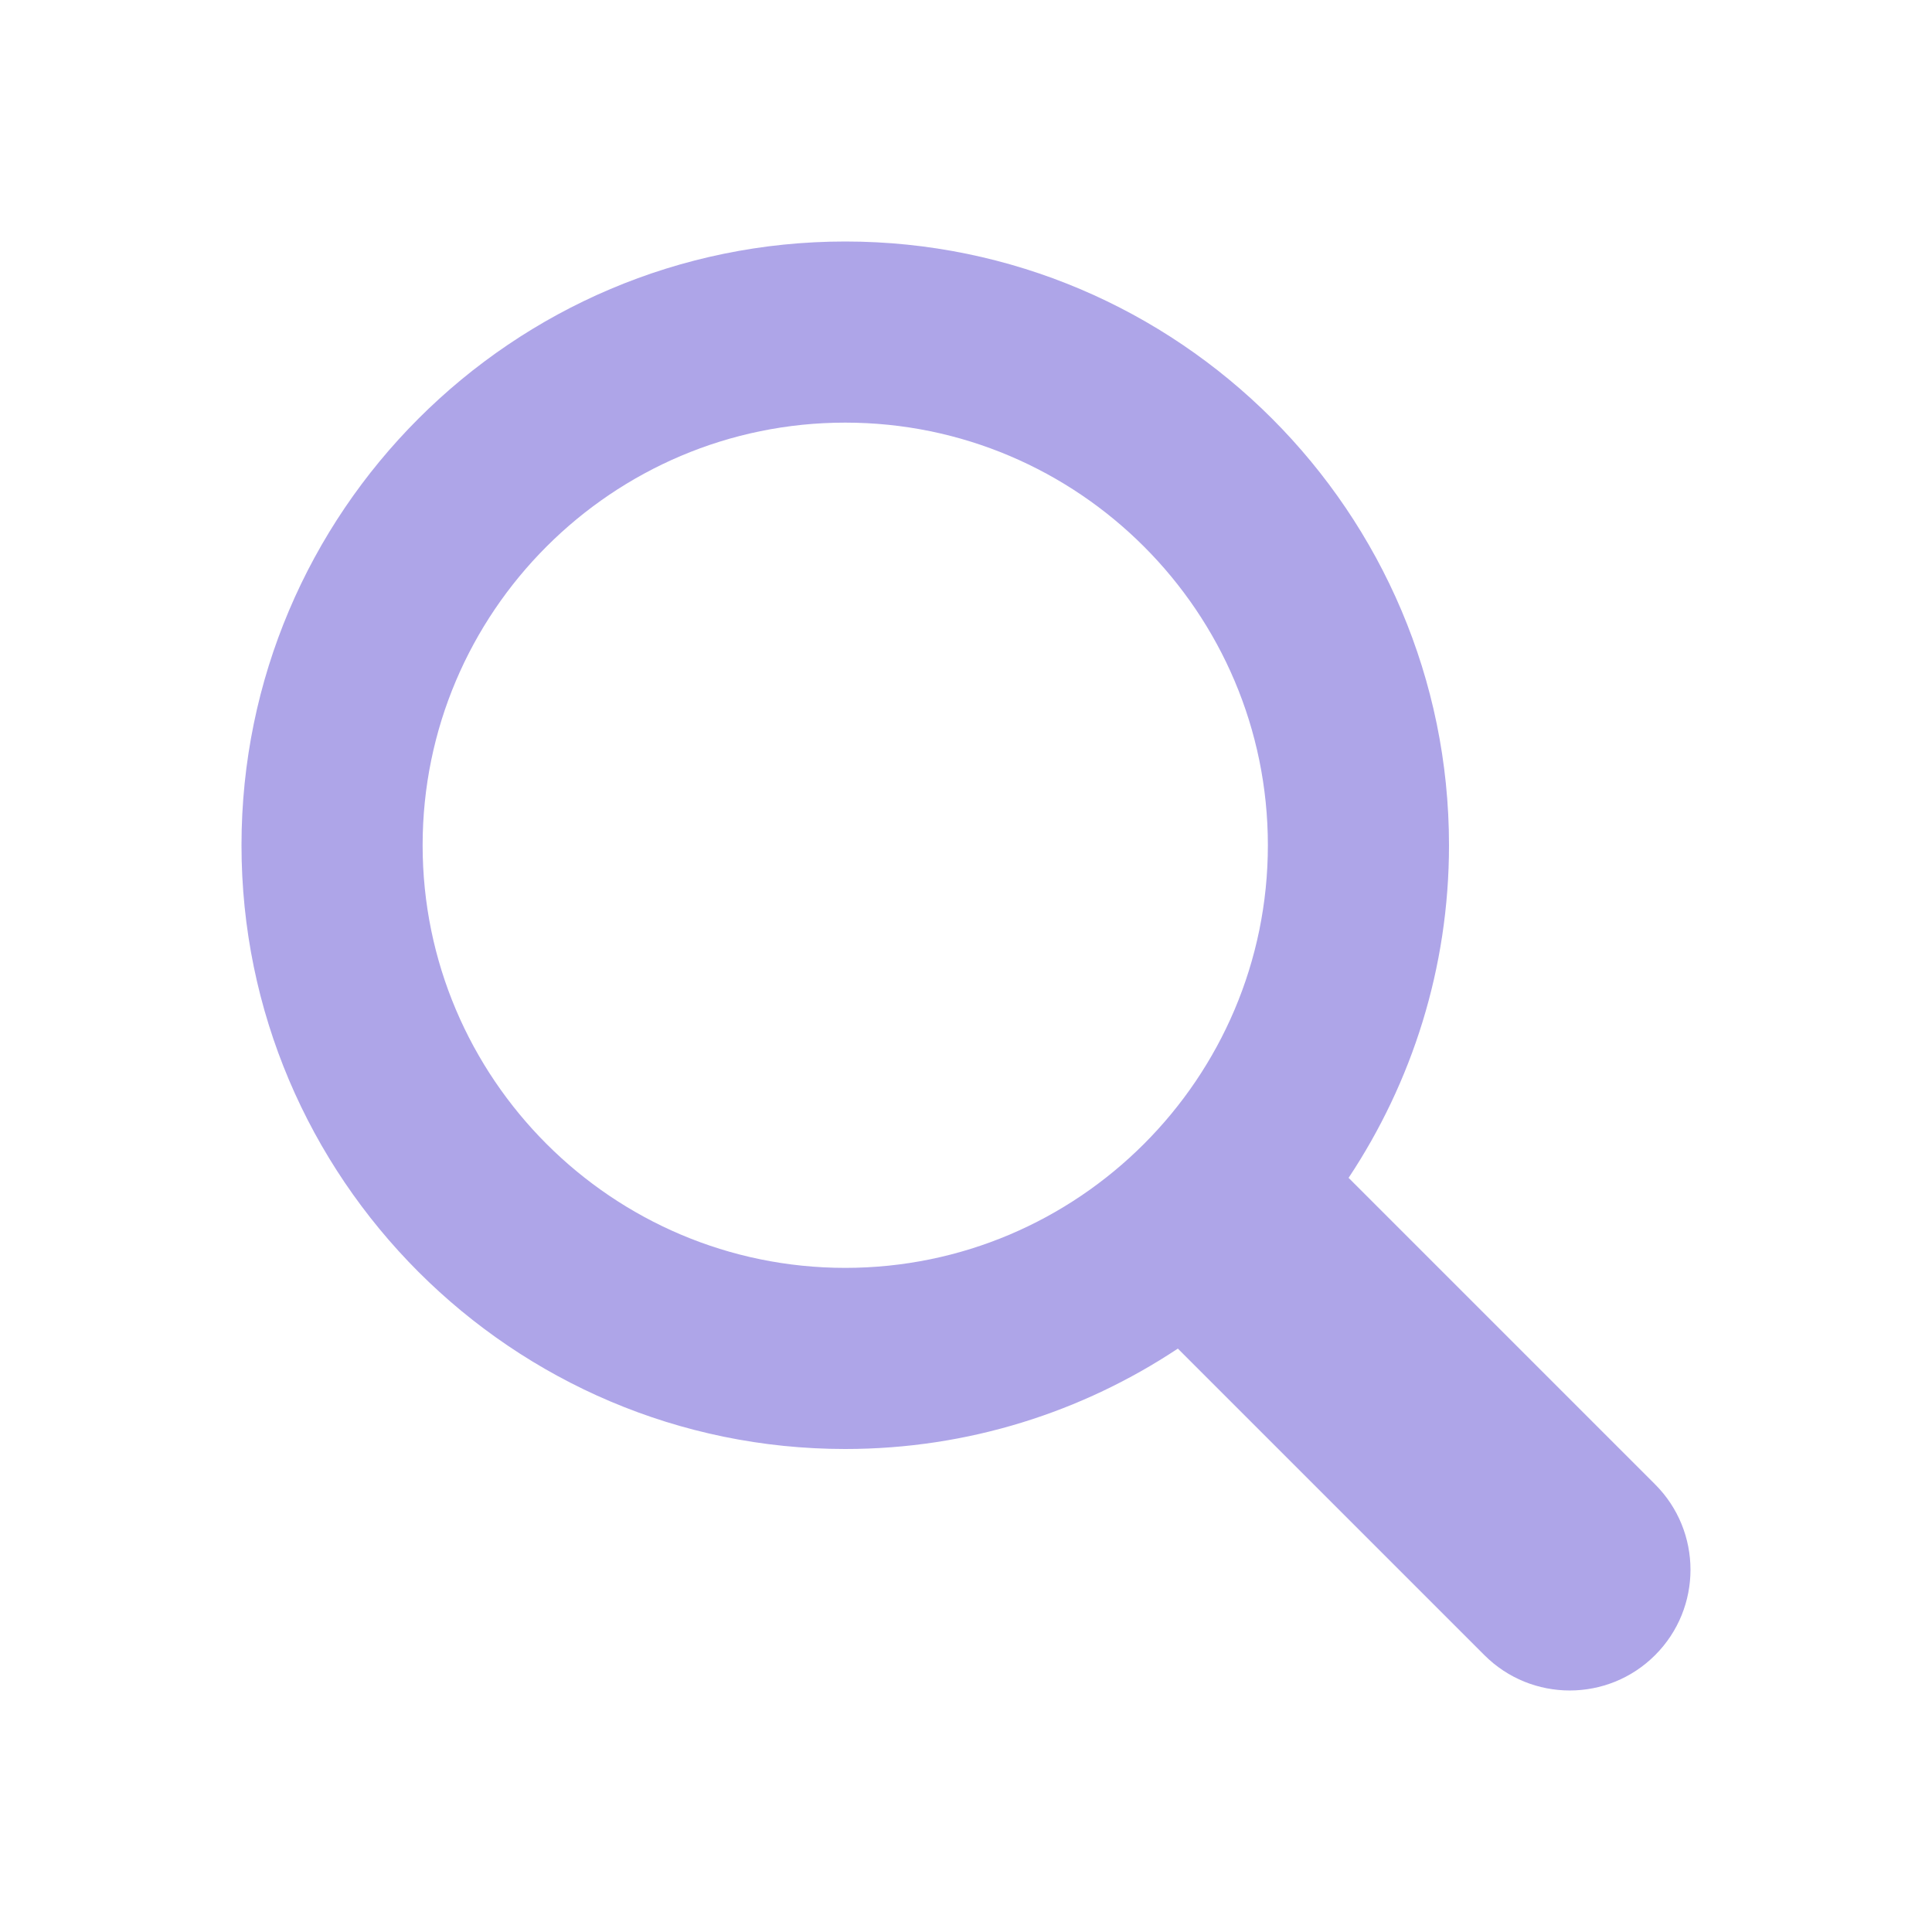
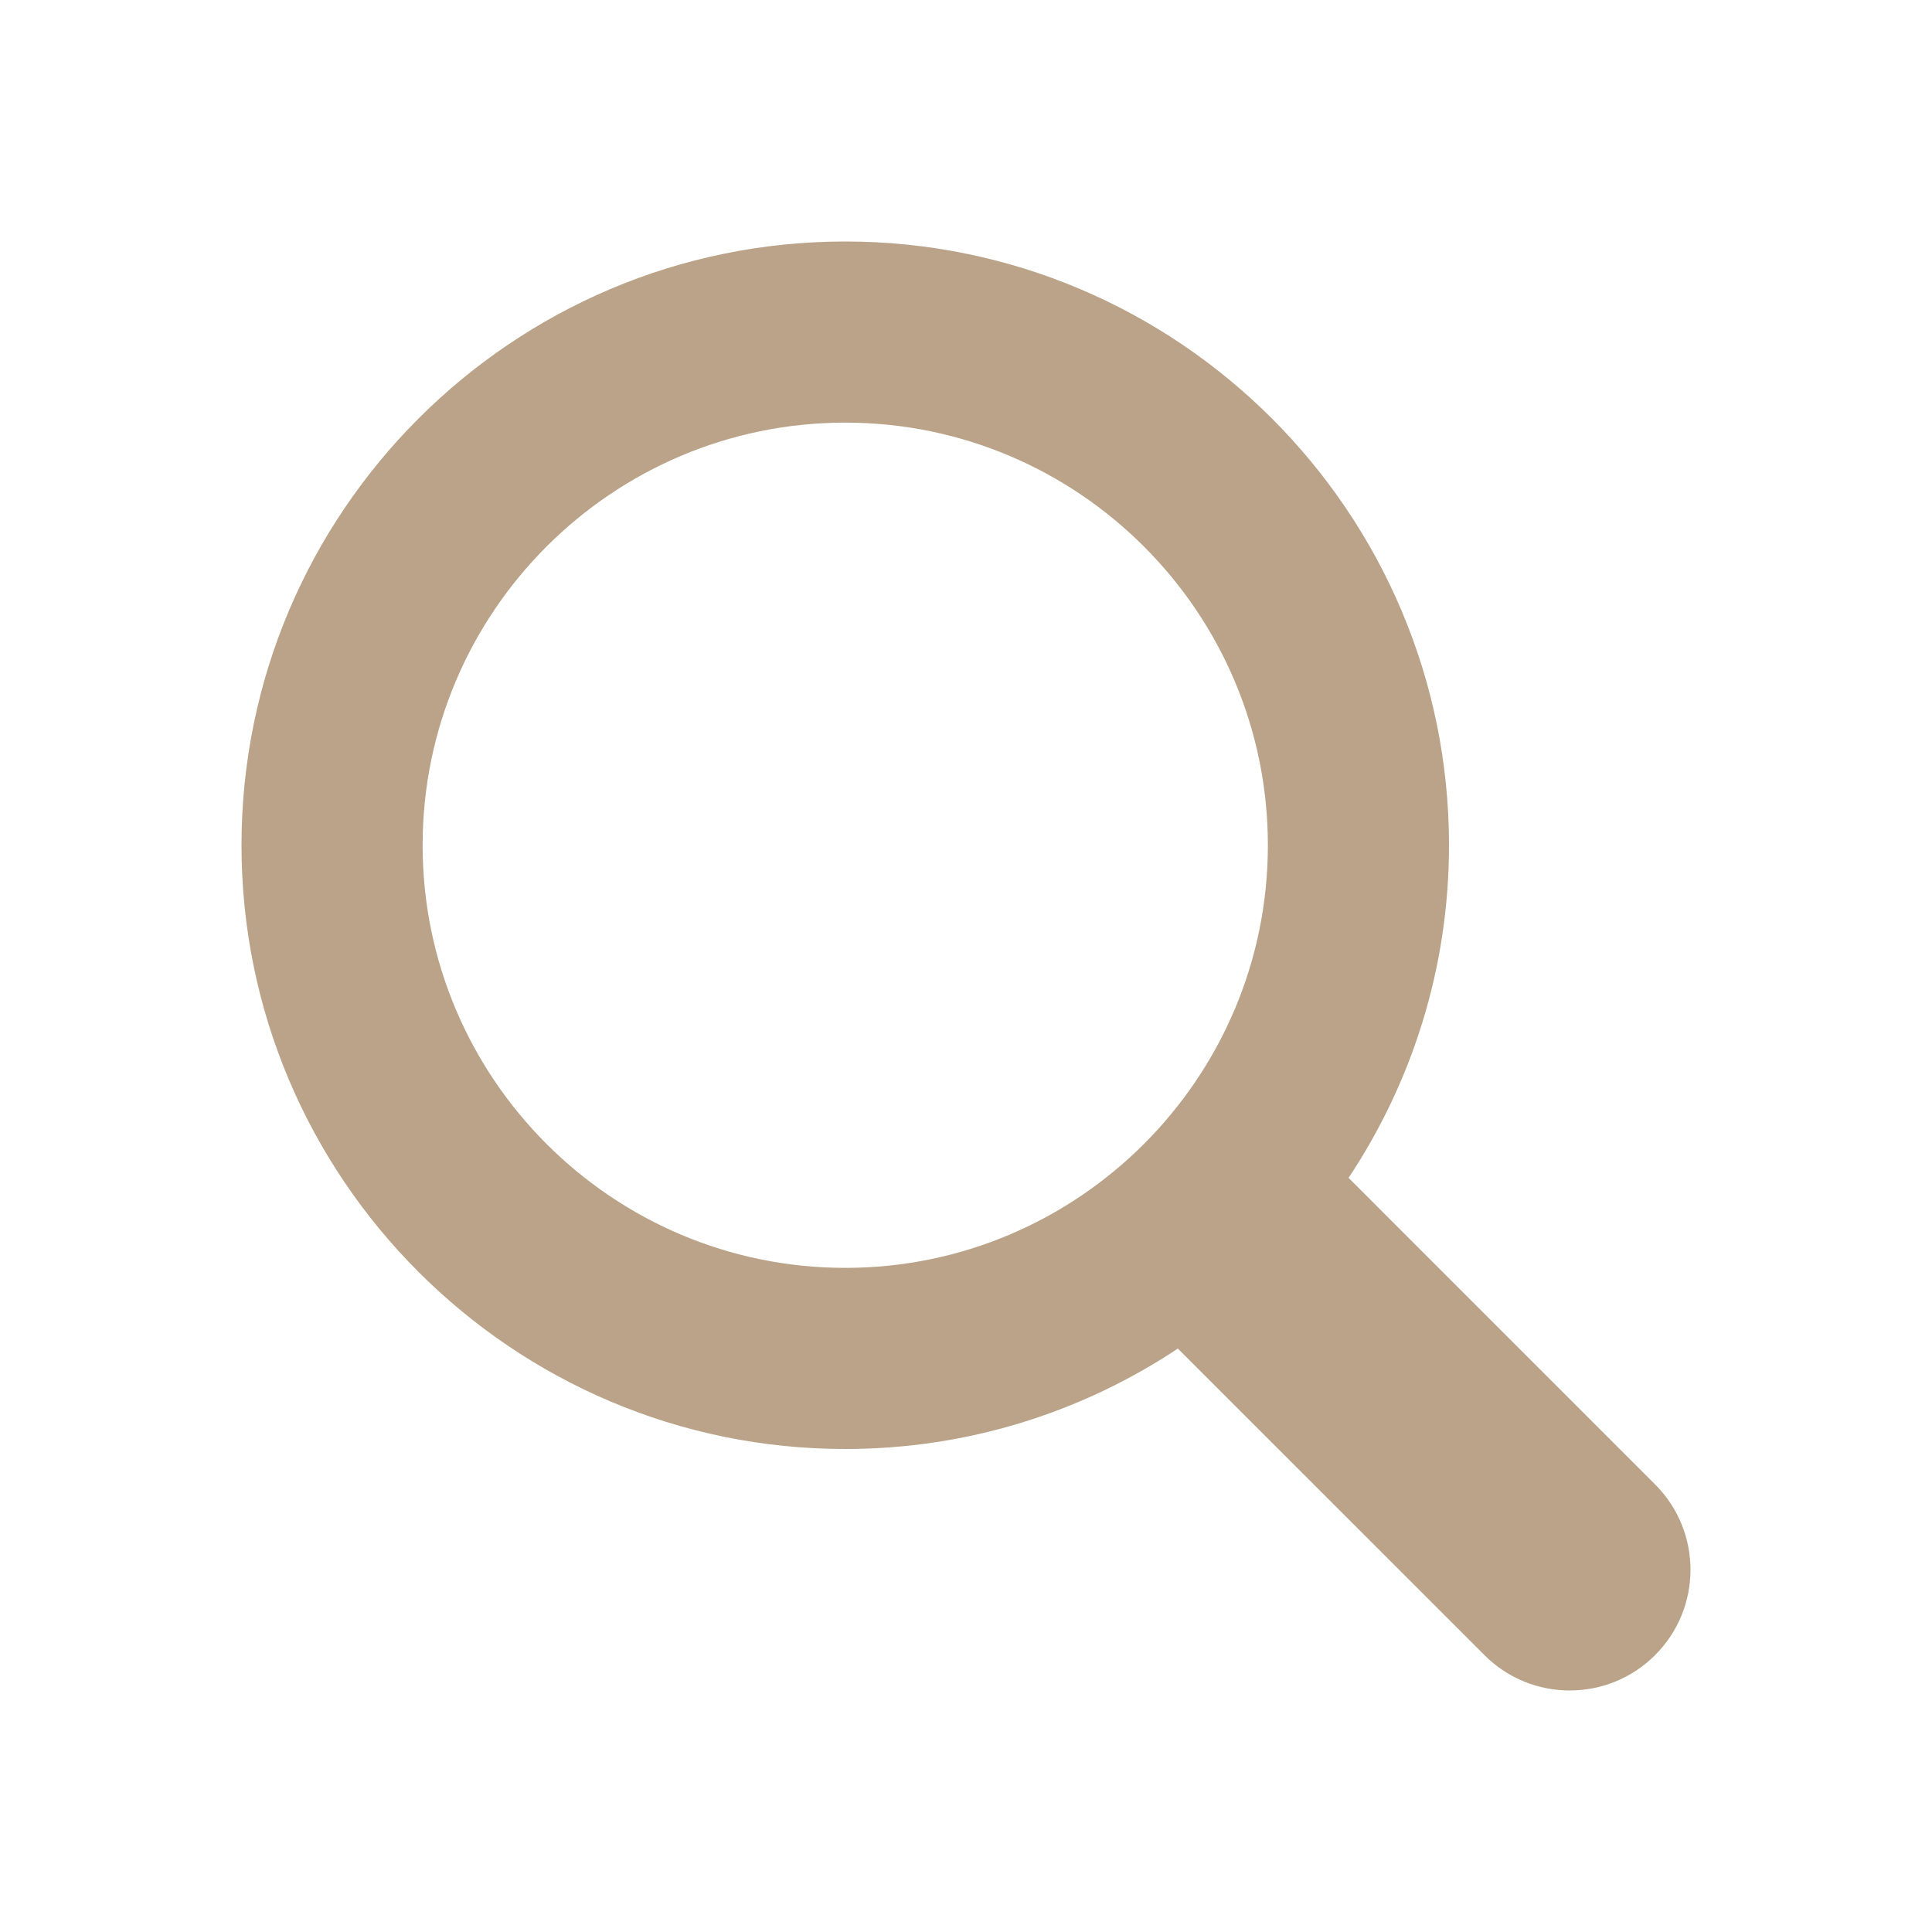
- <svg xmlns="http://www.w3.org/2000/svg" width="32" height="32" viewBox="0 0 32 32" fill="none">
-   <path d="M27.414 24.586L22.337 19.509C23.386 17.928 24 16.035 24 14C24 8.486 19.514 4 14 4C8.486 4 4 8.486 4 14C4 19.514 8.486 24 14 24C16.035 24 17.928 23.386 19.509 22.337L24.586 27.414C25.366 28.195 26.634 28.195 27.414 27.414C28.195 26.633 28.195 25.367 27.414 24.586ZM7 14C7 10.14 10.14 7 14 7C17.86 7 21 10.14 21 14C21 17.86 17.86 21 14 21C10.14 21 7 17.86 7 14Z" fill="#8C7FDE" fill-opacity="0.7" />
+ <svg xmlns="http://www.w3.org/2000/svg" width="40" height="40" viewBox="0 0 40 40" fill="none">
+   <path d="M34.267 30.733L27.921 24.386C29.233 22.41 30 20.044 30 17.5C30 10.607 24.392 5 17.5 5C10.607 5 5 10.607 5 17.5C5 24.392 10.607 30 17.5 30C20.044 30 22.41 29.233 24.386 27.921L30.733 34.267C31.707 35.244 33.292 35.244 34.267 34.267C35.244 33.291 35.244 31.709 34.267 30.733ZM8.75 17.5C8.75 12.675 12.675 8.75 17.5 8.75C22.325 8.75 26.25 12.675 26.25 17.5C26.25 22.325 22.325 26.25 17.5 26.25C12.675 26.25 8.75 22.325 8.75 17.5Z" fill="#BAA388" />
</svg>
